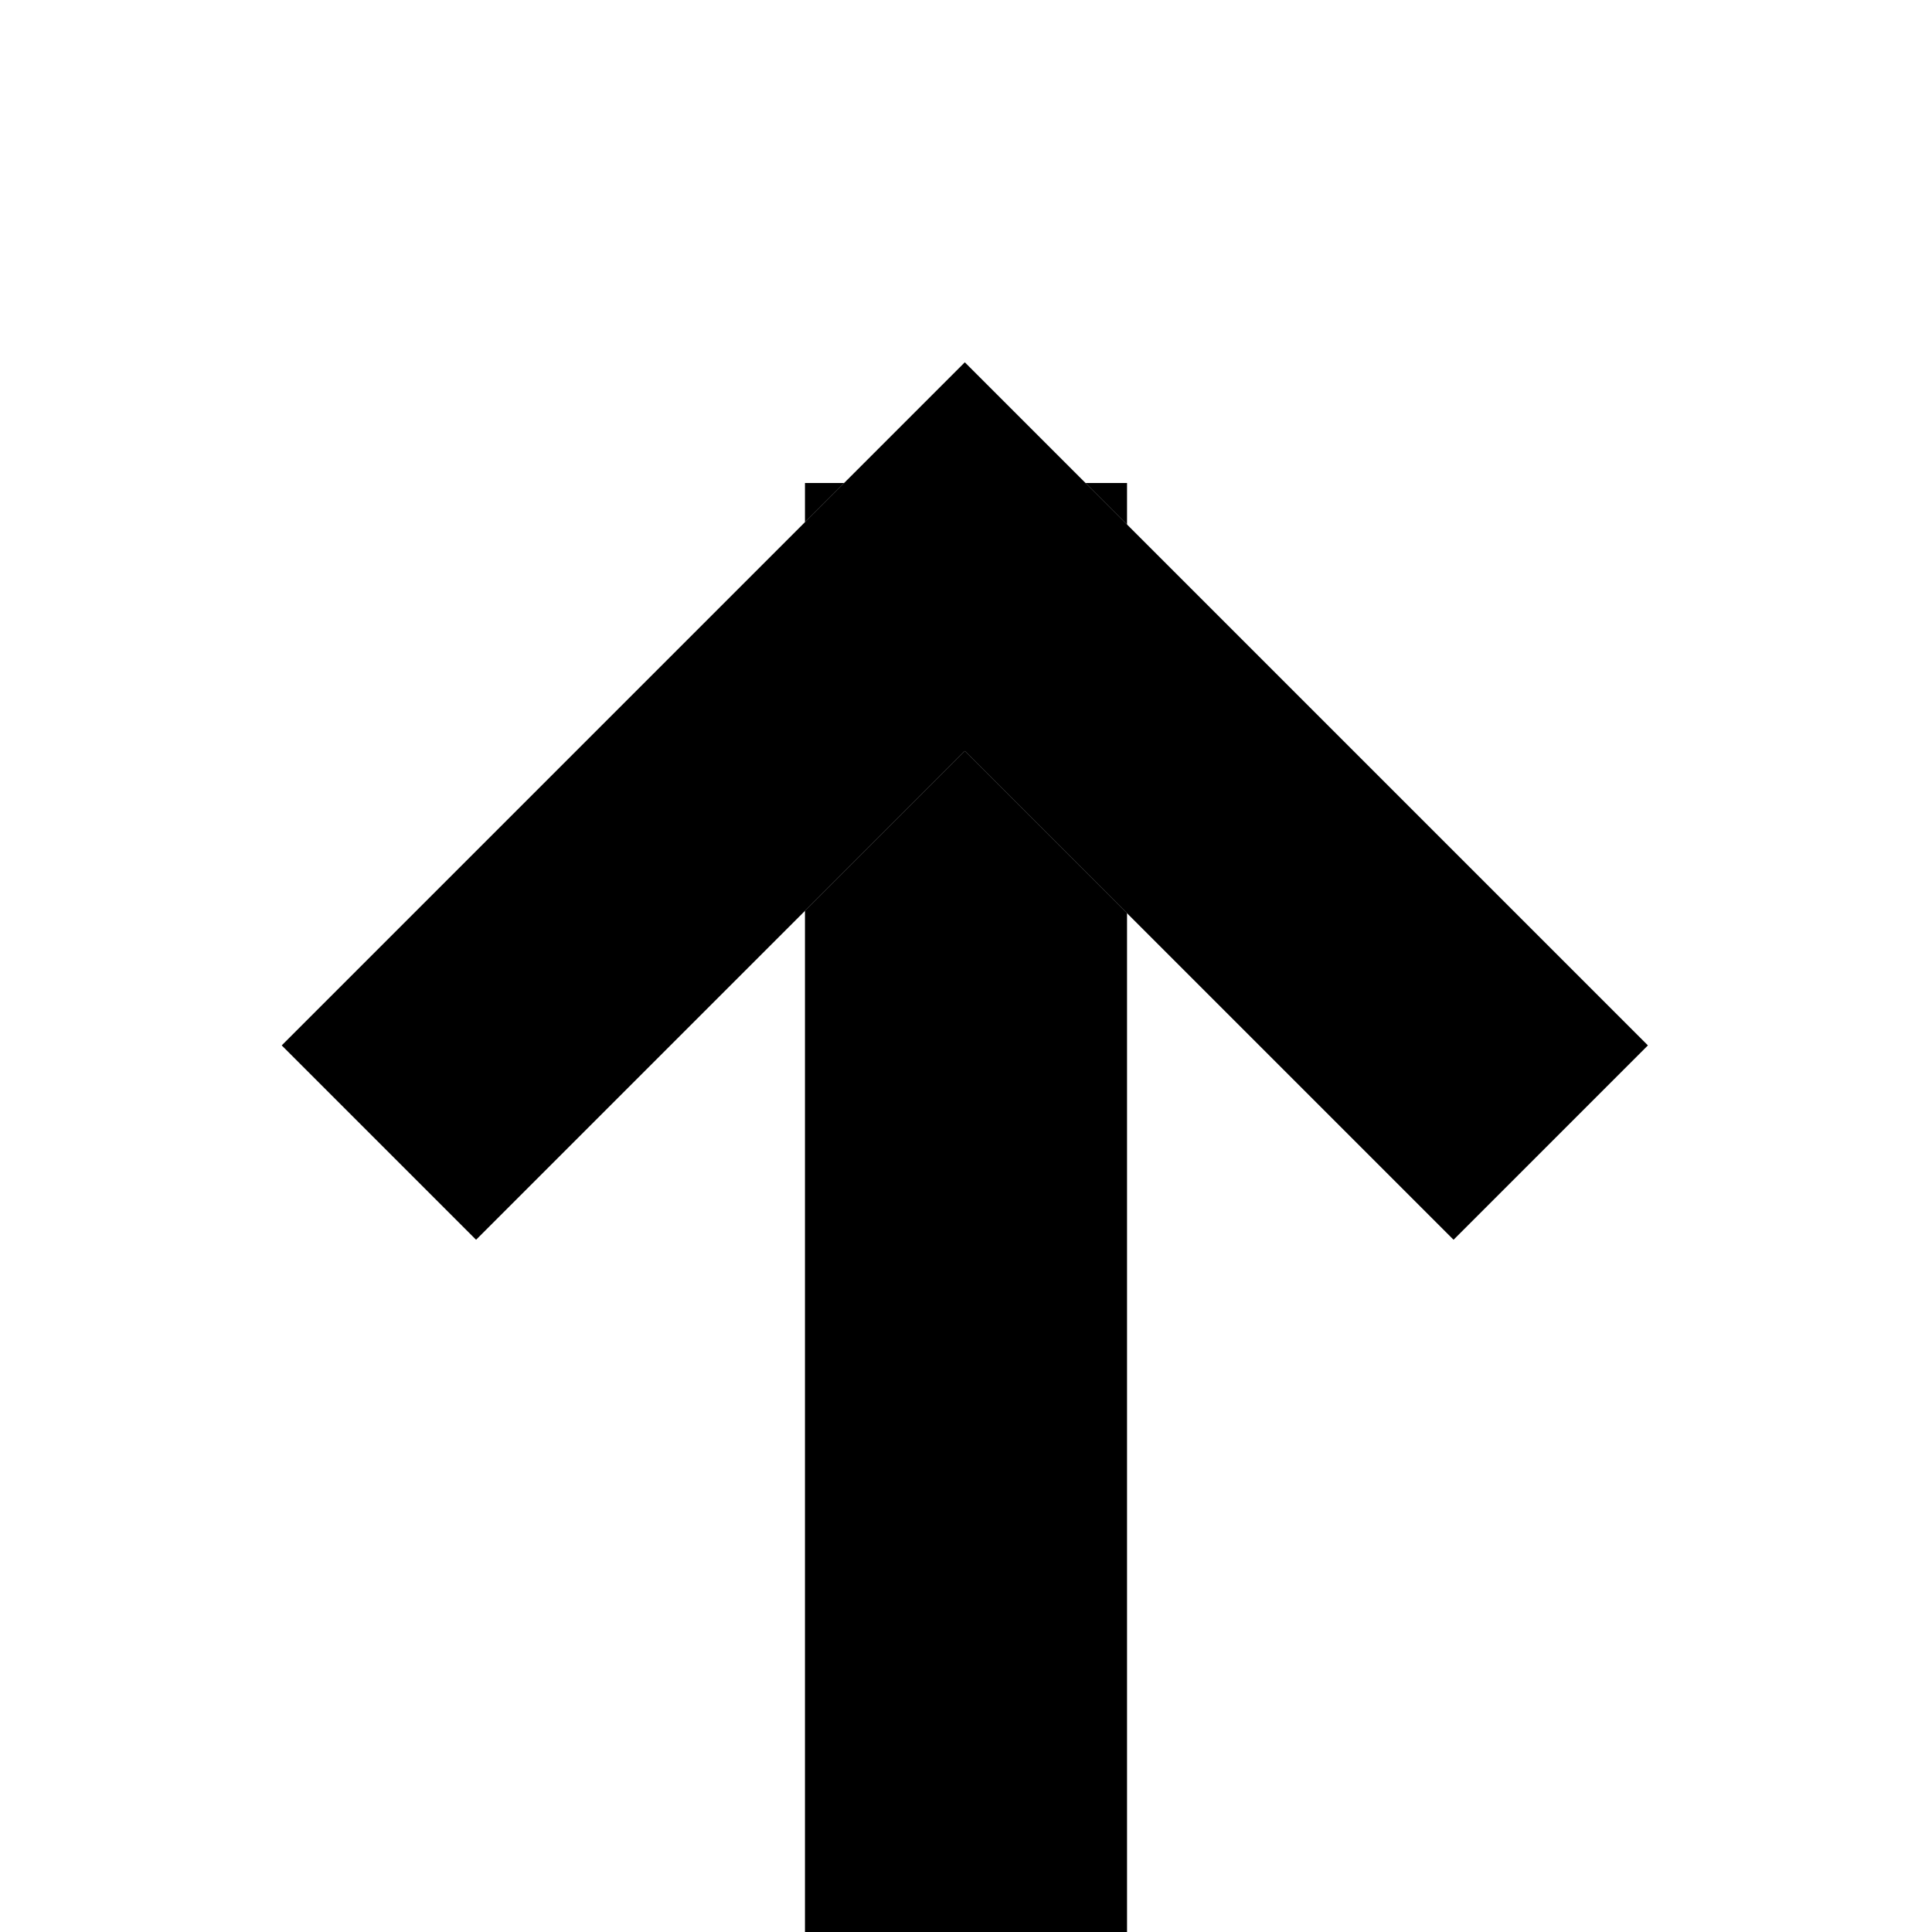
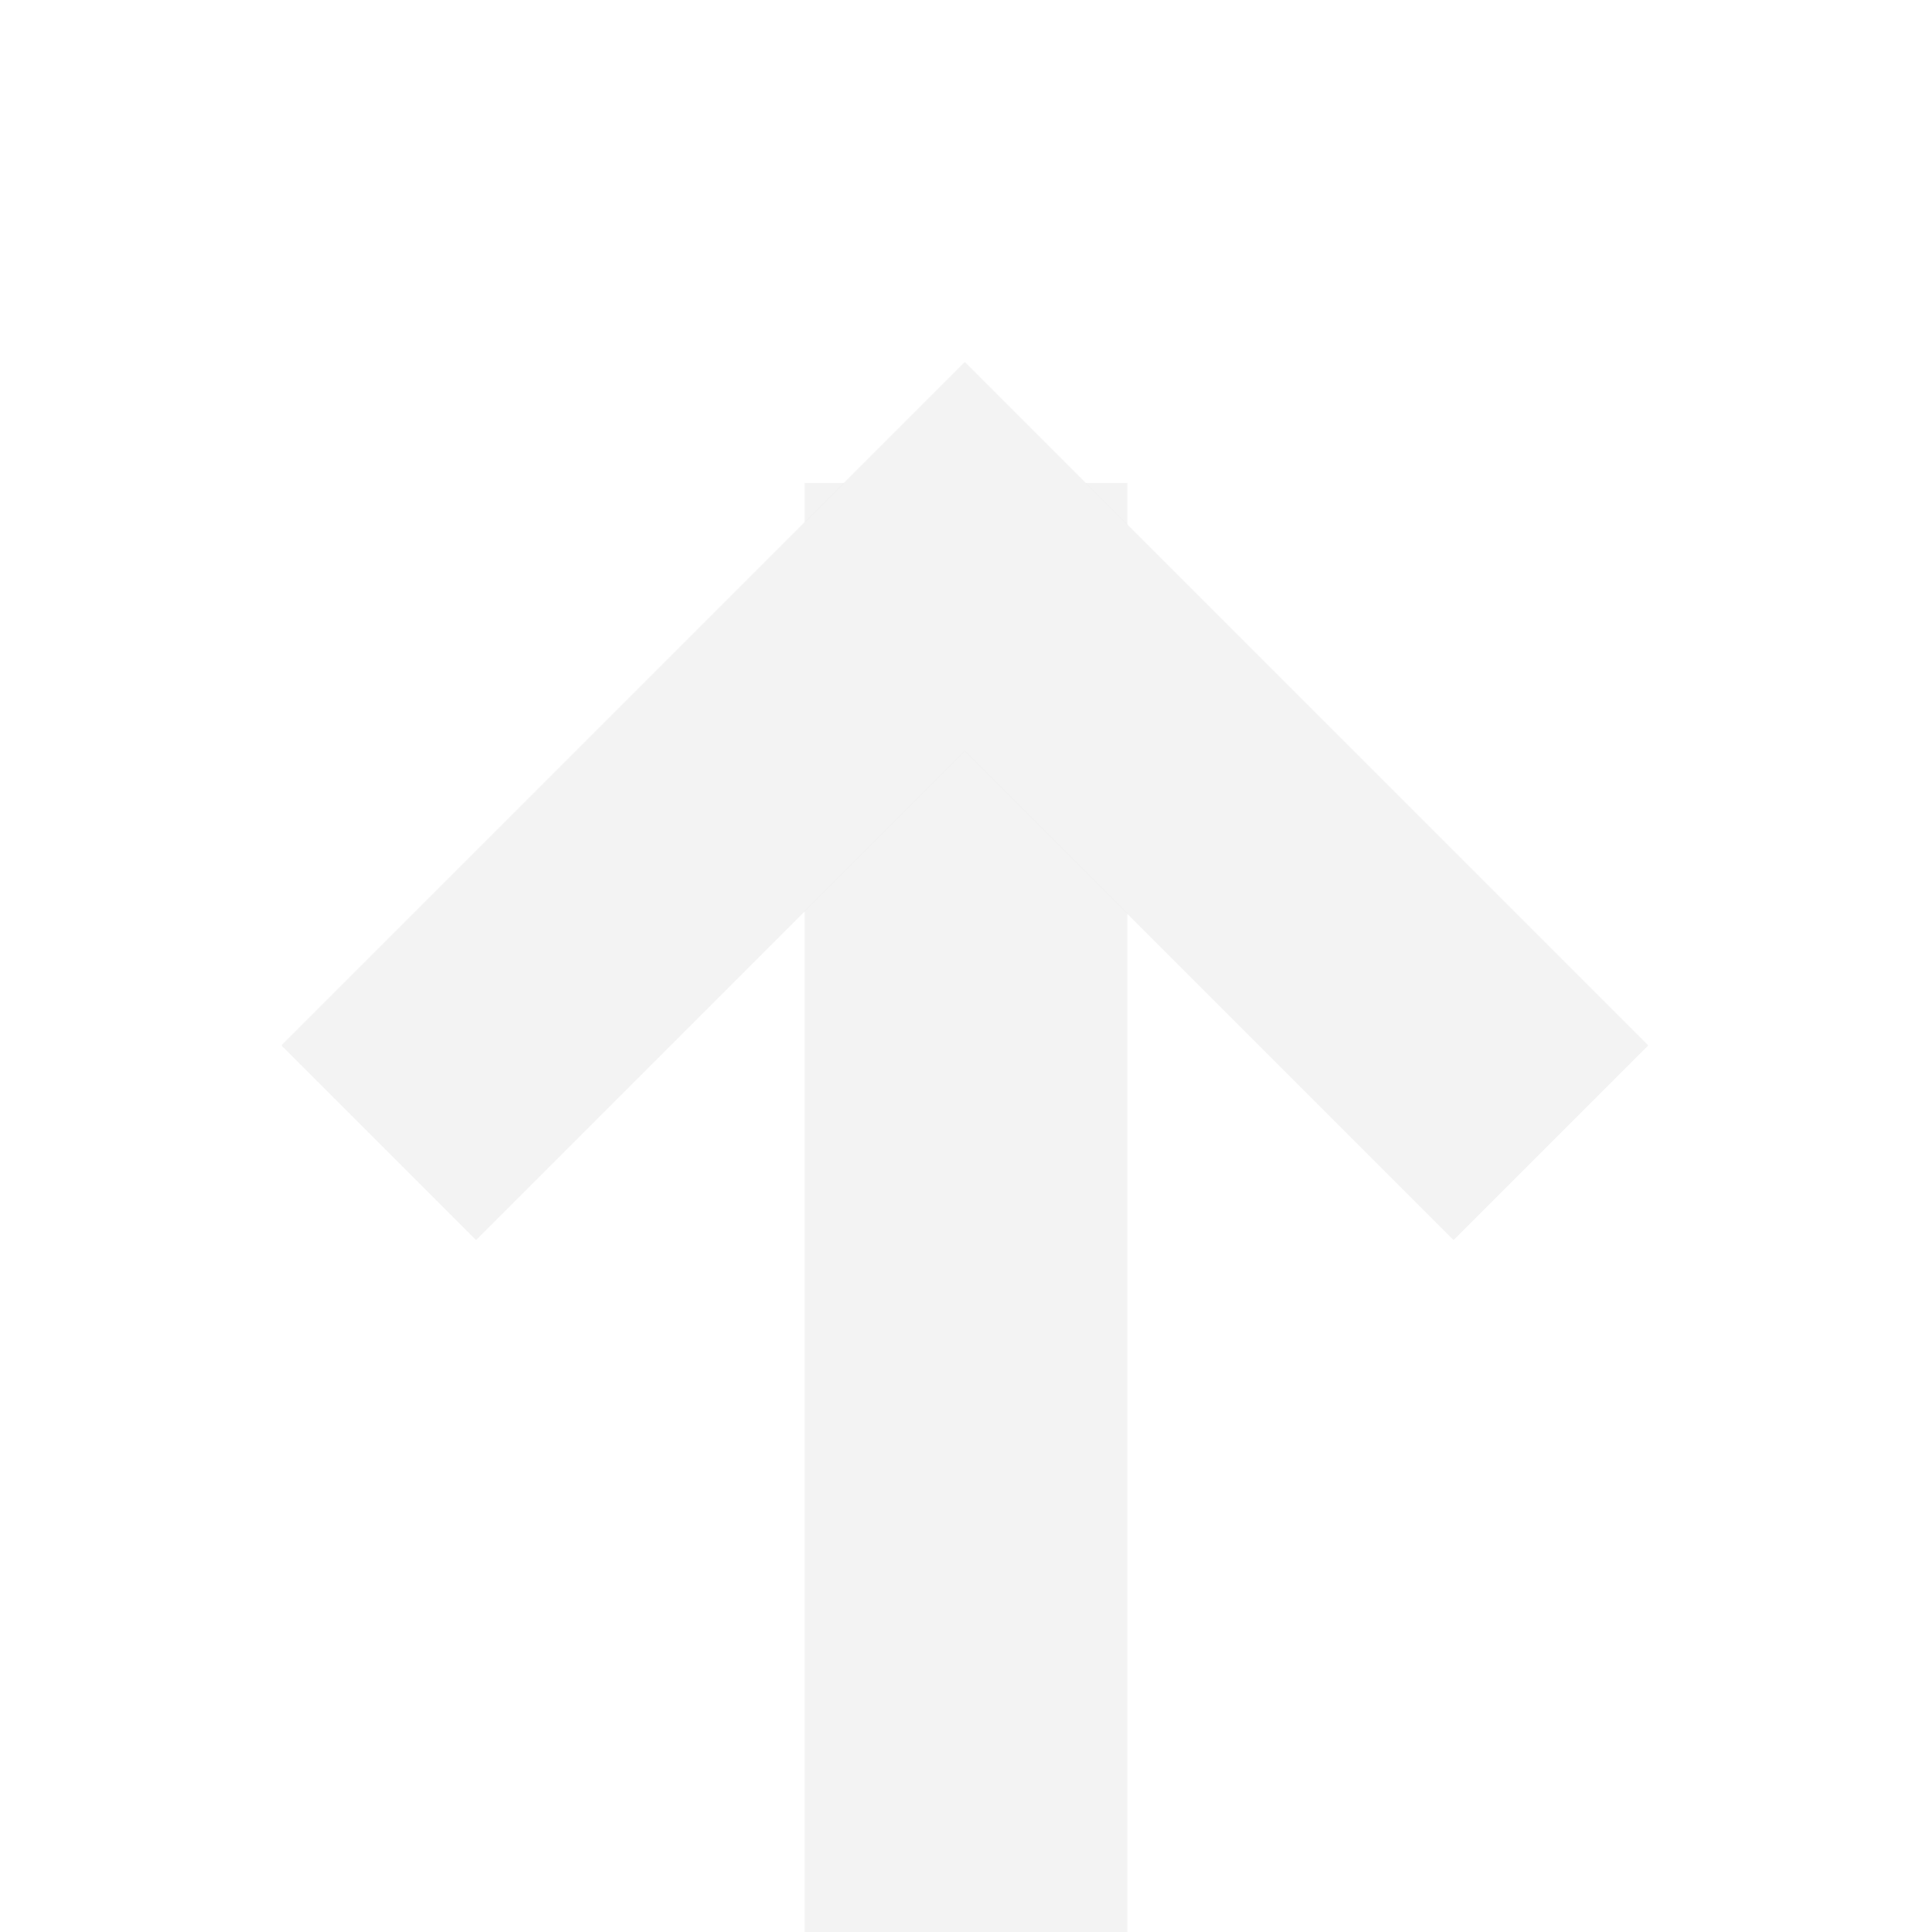
<svg xmlns="http://www.w3.org/2000/svg" xmlns:xlink="http://www.w3.org/1999/xlink" width="12px" height="12px" viewBox="0 0 12 12" version="1.1">
  <defs>
    <rect id="path-1" x="5" y="3" width="2" height="9" />
    <path d="M8.993,5.2 L8.993,3.493 L2.993,3.493 L2.993,9.493 L4.7,9.493 L4.7,5.2 L8.993,5.2 Z" id="path-2" />
  </defs>
  <g id="Icons" stroke="none" stroke-width="1" fill="none" fill-rule="evenodd">
    <g id="asc">
      <g id="Rectangle-8">
        <use fill="#D8D8D8" fill-rule="evenodd" xlink:href="#path-1" />
-         <rect stroke="#000000" stroke-width="1" x="5.5" y="3.5" width="1" height="8" />
+         <rect stroke="rgba(255, 255, 255, 0.7)" stroke-width="1" x="5.5" y="3.5" width="1" height="8" />
      </g>
      <g id="Combined-Shape" transform="translate(5.992641, 6.492641) rotate(45) translate(-5.992641, -6.492641) ">
        <use fill="#D8D8D8" fill-rule="evenodd" xlink:href="#path-2" />
-         <path stroke="#000000" stroke-width="1" d="M8.493,4.7 L8.493,3.993 L3.493,3.993 L3.493,8.993 L4.2,8.993 L4.2,4.7 L8.493,4.7 Z" />
+         <path stroke="rgba(255, 255, 255, 0.7)" stroke-width="1" d="M8.493,4.7 L8.493,3.993 L3.493,3.993 L3.493,8.993 L4.2,8.993 L4.2,4.7 L8.493,4.7 Z" />
      </g>
    </g>
  </g>
</svg>
